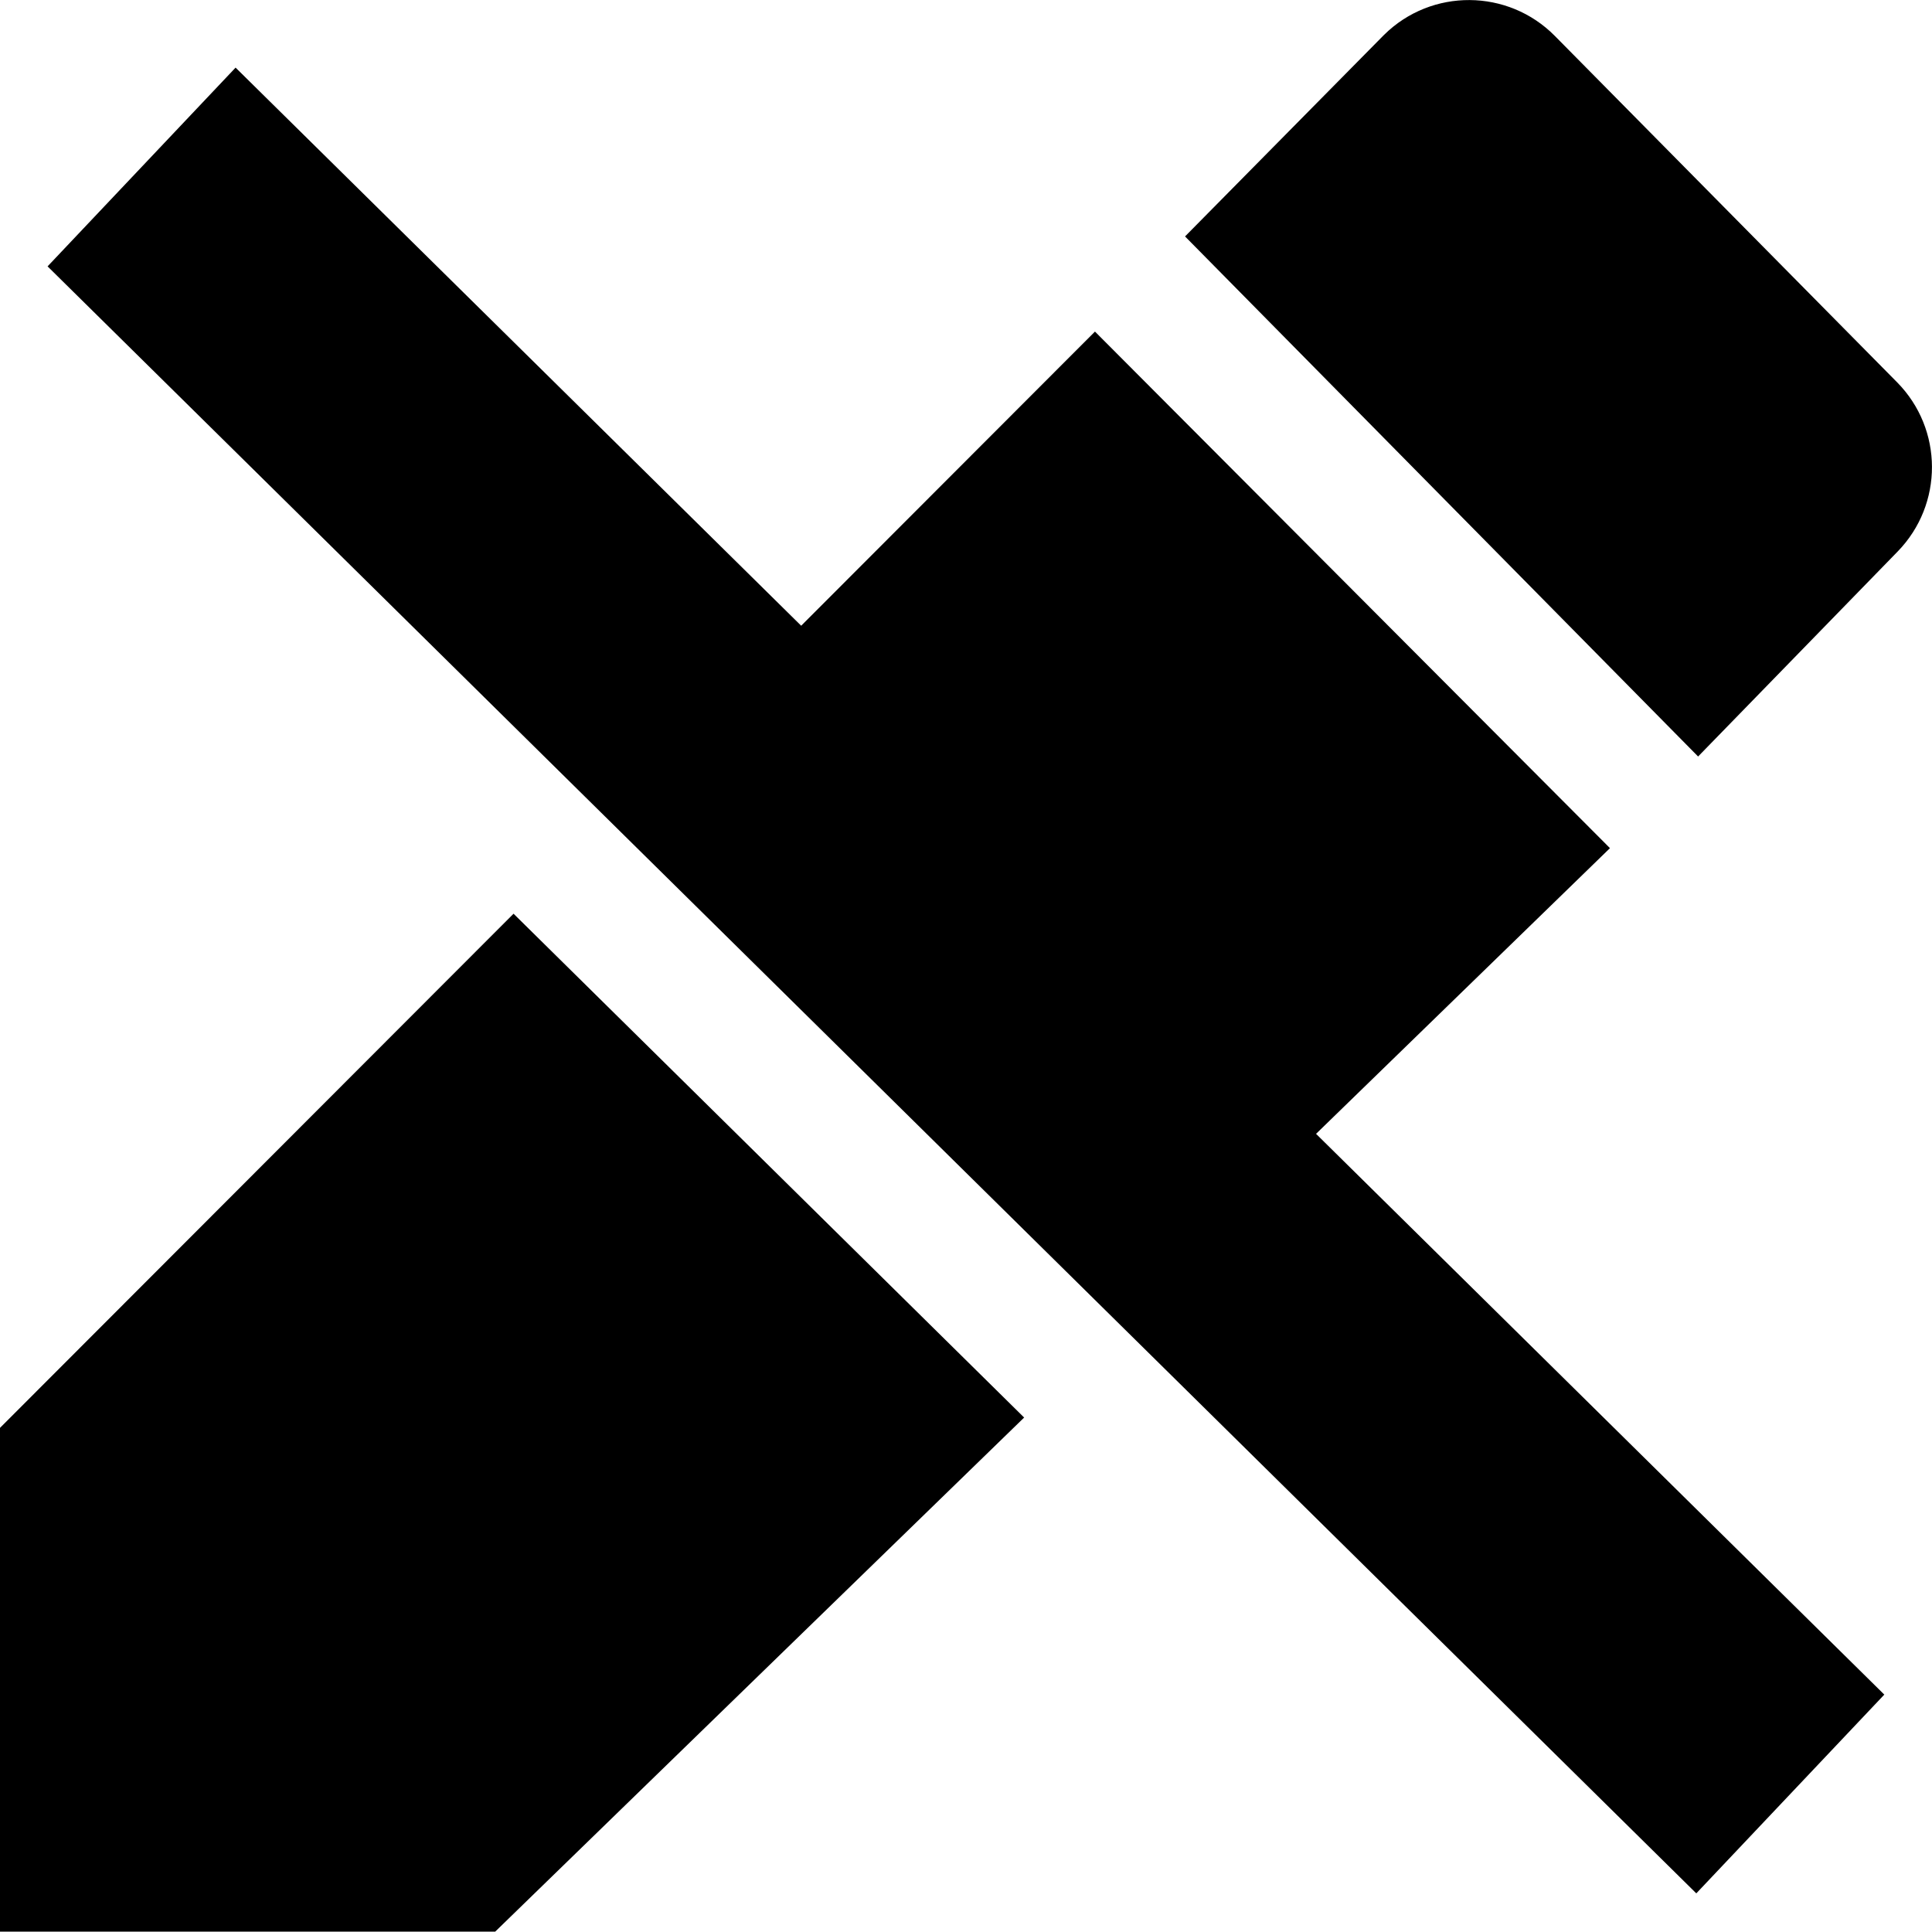
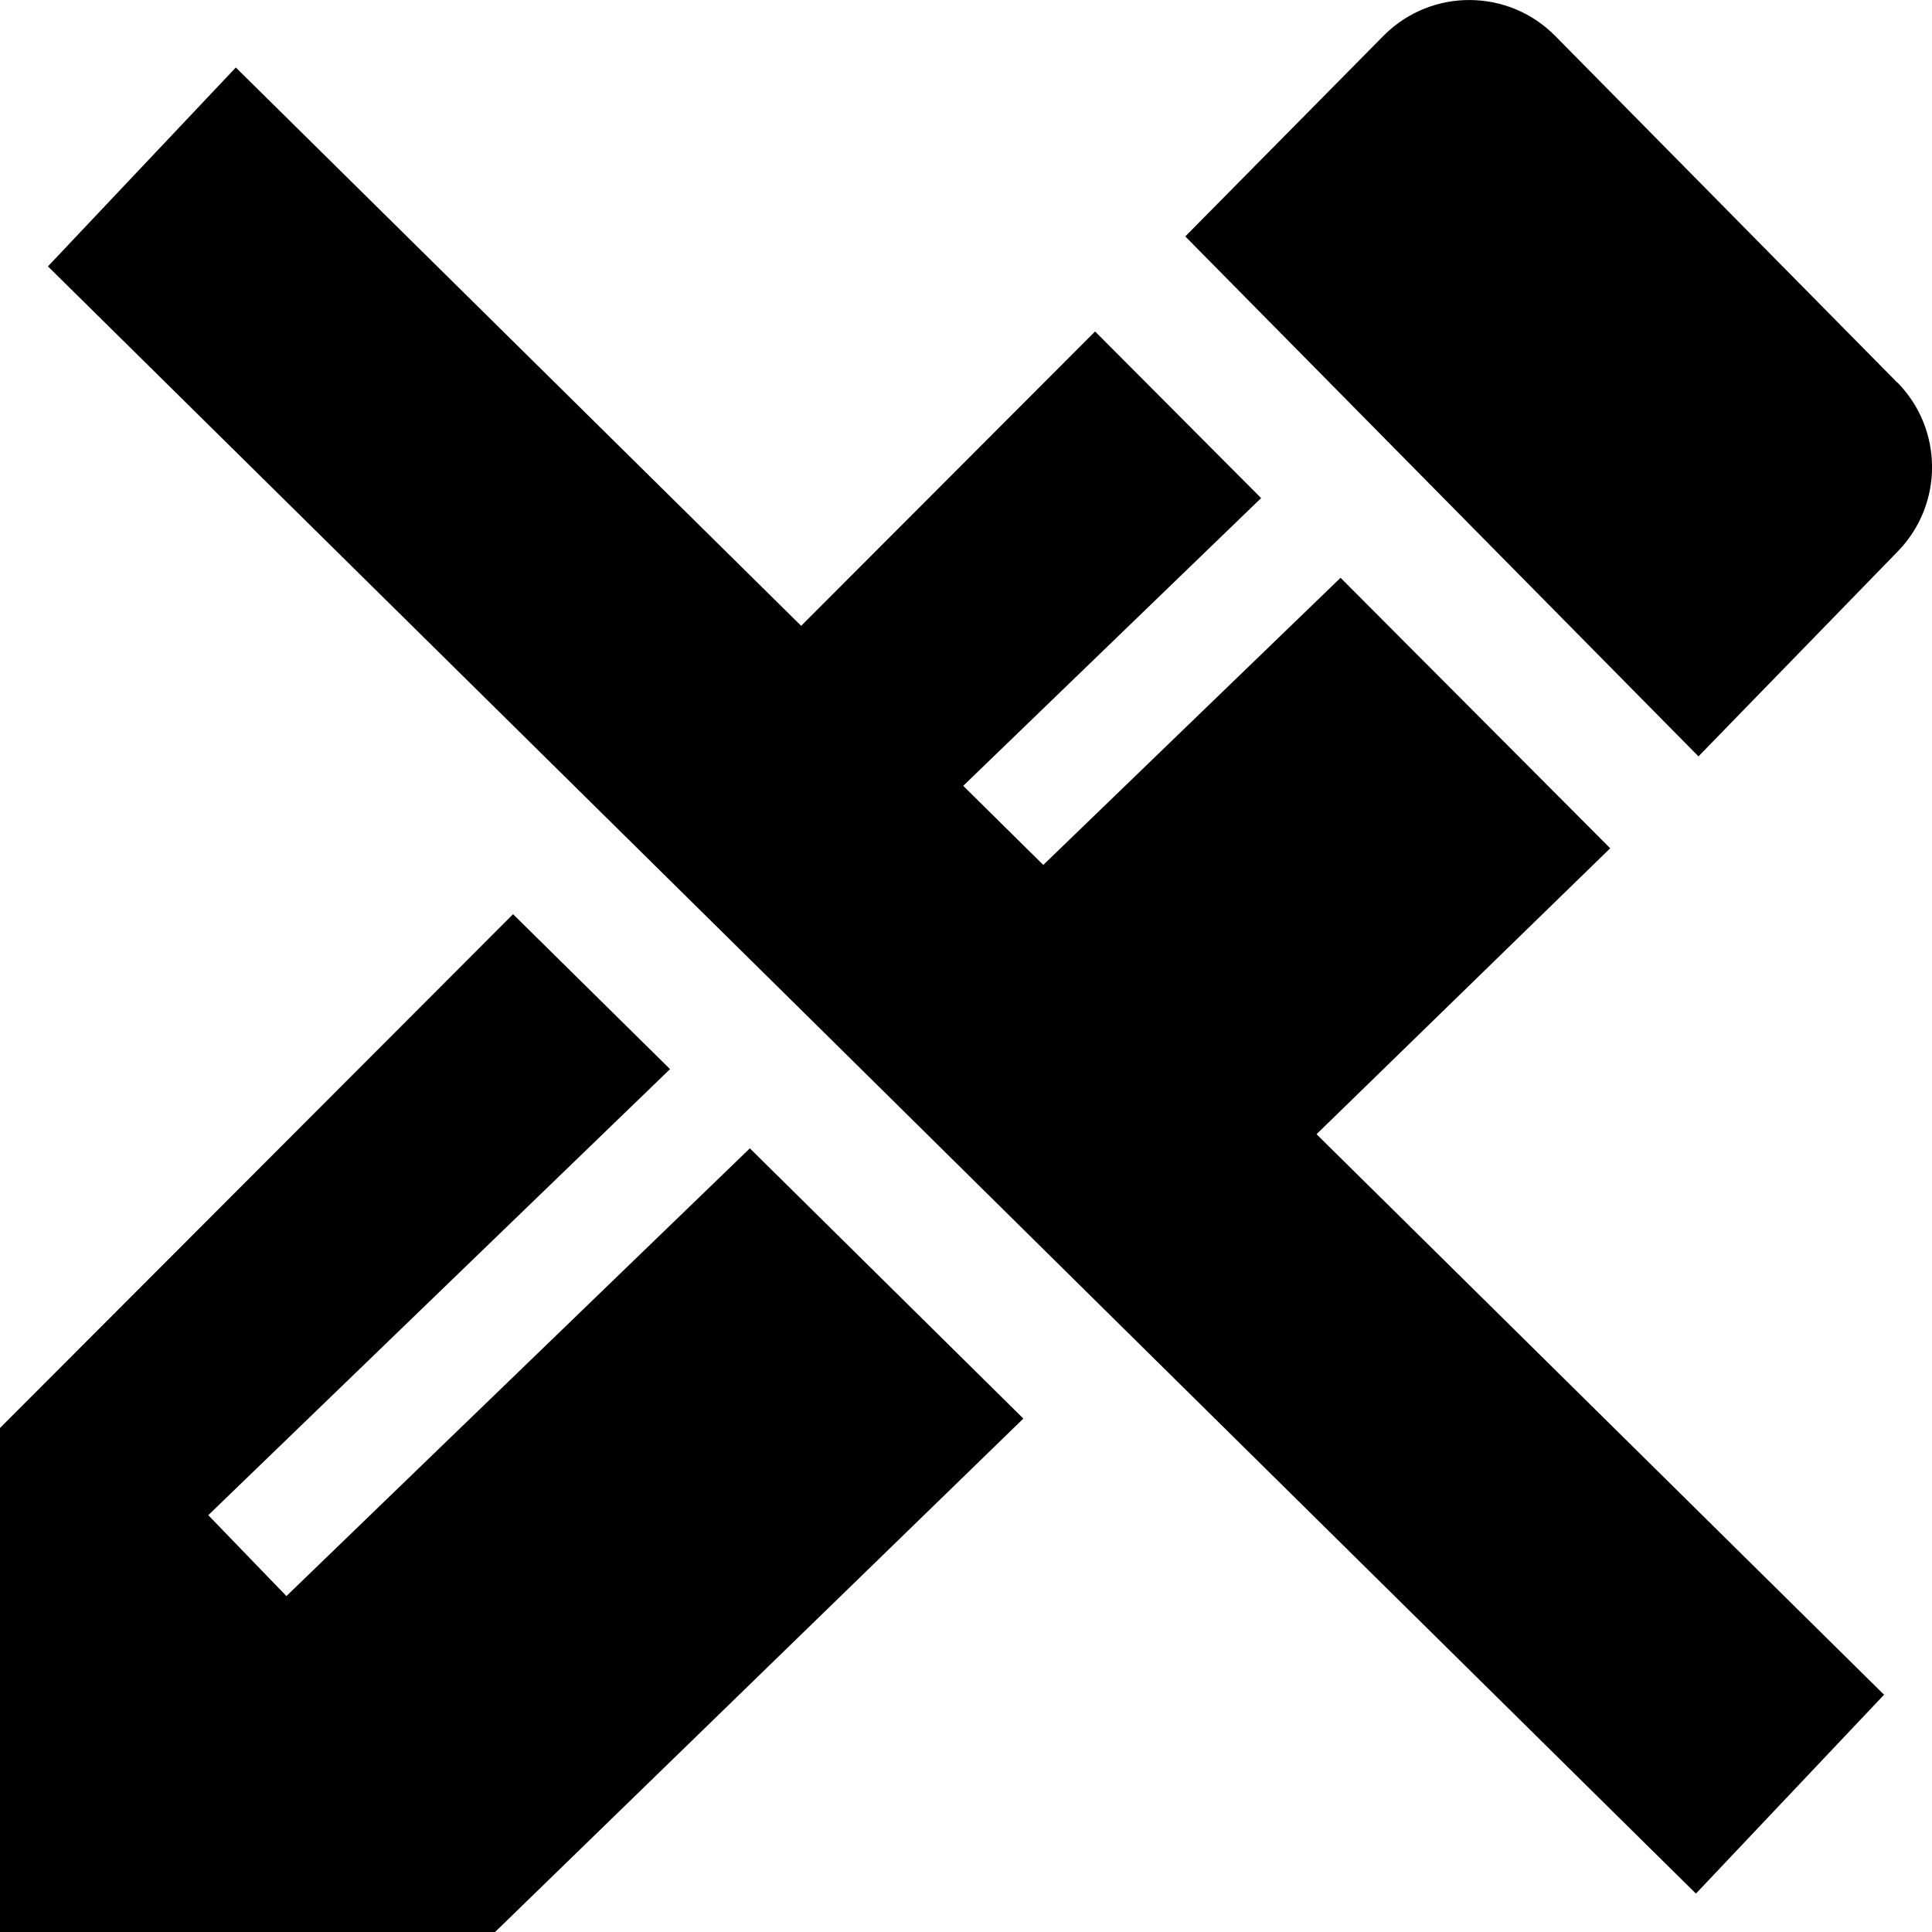
<svg xmlns="http://www.w3.org/2000/svg" id="icon-edit-cancel" viewBox="0 0 16 16">
-   <path d="M6.635 5.182l2.433-2.436 4.265 4.278L10.899 9.39l4.706 4.644-1.557 1.646L.394 2.206 1.951.56l4.685 4.623zm1.846 6.558l-4.38 4.257H0v-4.172l4.253-4.258L8.482 11.74zm5.581-5.476l-4.248-4.306L11.453.298l.01-.01c.392-.387 1.026-.383 1.414.01l2.834 2.868c.383.388.385 1.01.005 1.401l-1.653 1.698h-.001z" fill-rule="nonzero" />
+   <path d="M2.372 13.218l-.647-.67 3.824-3.694-1.3-1.283L0 11.826V16h4.1l4.375-4.252L6.21 9.51l-3.838 3.708zm13.34-10.05L12.88.298a1 1 0 00-1.414-.01l-.01.01-1.64 1.66 4.25 4.306 1.653-1.7a1 1 0 00-.005-1.396h-.001zm-2.377 3.857l-2.233-2.24L8.64 7.163l-.663-.655 2.467-2.383-1.375-1.38-2.434 2.438L1.953.559.397 2.206l6.615 6.53 2.263 2.236 4.77 4.71 1.558-1.647-4.7-4.642 2.432-2.368z" fill-rule="nonzero" />
</svg>
